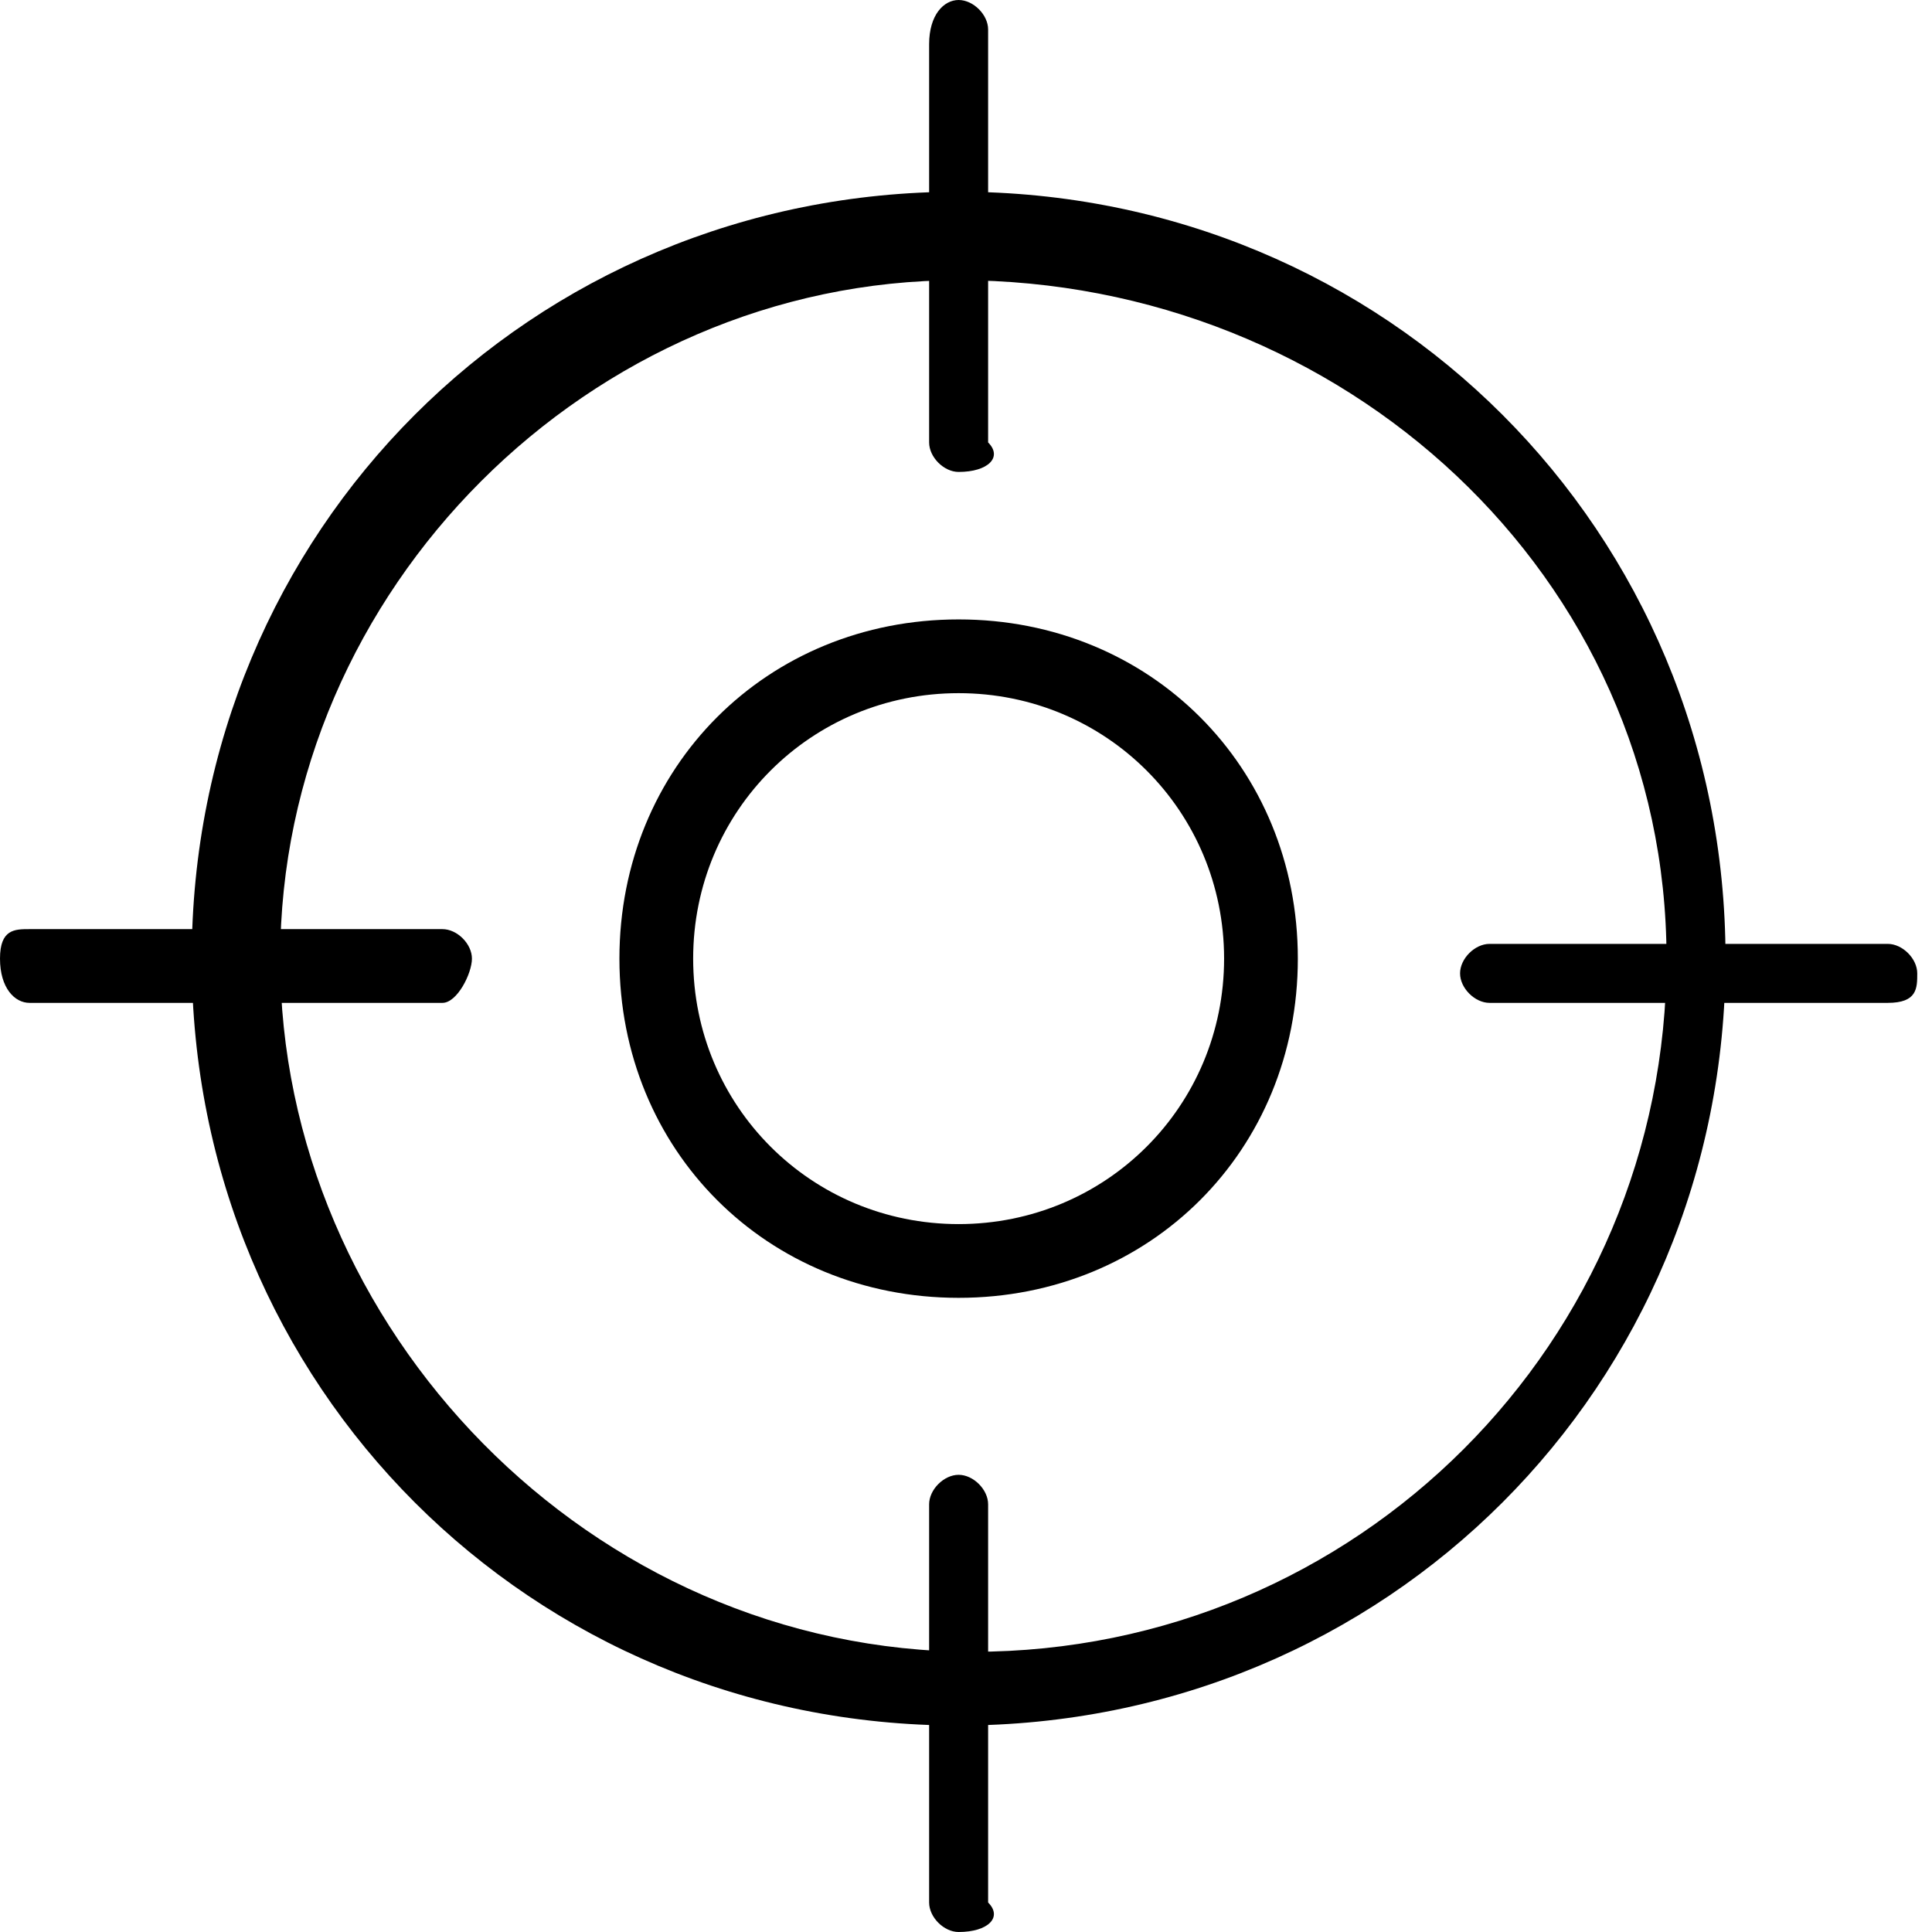
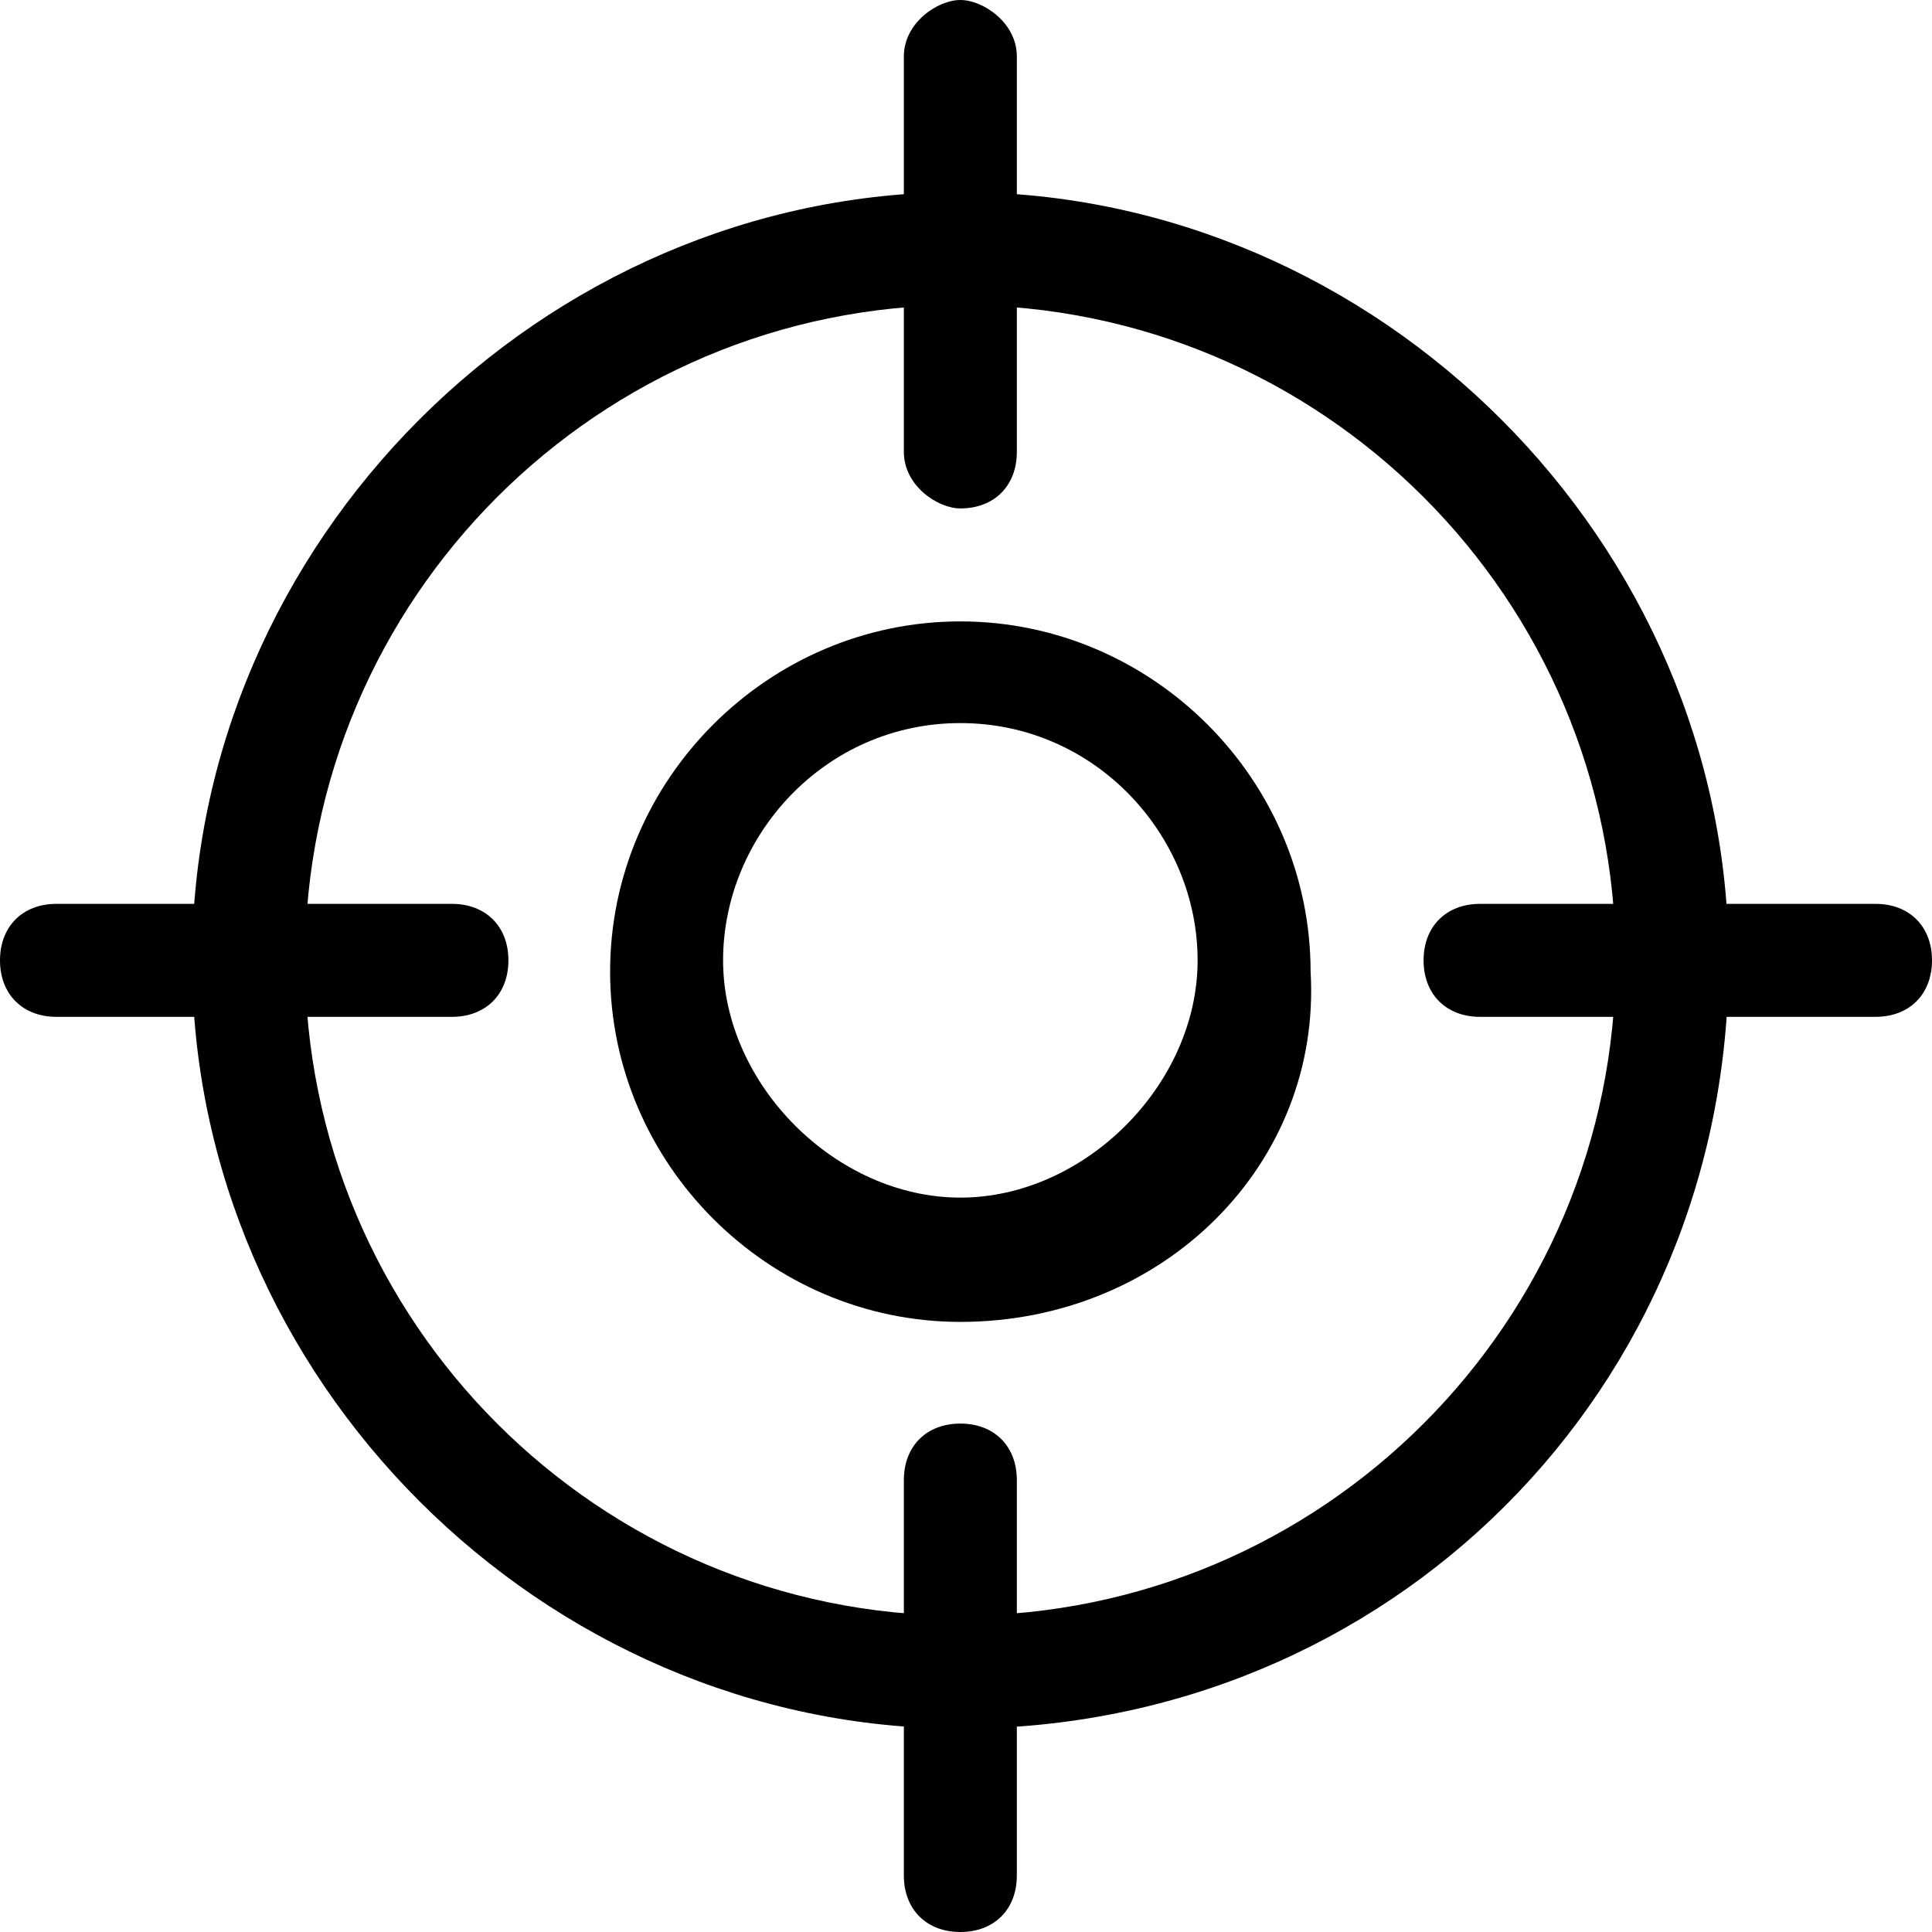
- <svg xmlns="http://www.w3.org/2000/svg" version="1.1" id="Layer_1" x="0px" y="0px" viewBox="0 0 13.1 13.1" style="enable-background:new 0 0 13.1 13.1;" xml:space="preserve">
+ <svg xmlns="http://www.w3.org/2000/svg" version="1.1" id="Layer_1" x="0px" y="0px" viewBox="0 0 17.1 17.1" style="enable-background:new 0 0 17.1 17.1;" xml:space="preserve">
  <g id="ActionIcon">
    <g>
-       <path d="M6.5,11.7c-2.9,0-5.2-2.3-5.2-5.2c0-2.9,2.3-5.2,5.2-5.2s5.2,2.3,5.2,5.2C11.7,9.4,9.4,11.7,6.5,11.7z M6.5,1.9    C4,1.9,1.9,4,1.9,6.5s2.1,4.7,4.7,4.7s4.7-2.1,4.7-4.7S9.1,1.9,6.5,1.9z" />
+       <path d="M8.5,15.3c-3.7,0-6.8-3.1-6.8-6.8c0-3.7,3.1-6.8,6.8-6.8c3.7,0,6.8,3.1,6.8,6.8C15.3,12.3,12.3,15.3,8.5,15.3z M8.5,2.7    c-3.2,0-5.8,2.6-5.8,5.8s2.6,5.8,5.8,5.8s5.8-2.6,5.8-5.8S11.7,2.7,8.5,2.7z" />
    </g>
    <g>
-       <path d="M6.5,8.8c-1.3,0-2.3-1-2.3-2.3c0-1.3,1-2.3,2.3-2.3s2.3,1,2.3,2.3C8.8,7.8,7.8,8.8,6.5,8.8z M6.5,4.7    c-1,0-1.8,0.8-1.8,1.8c0,1,0.8,1.8,1.8,1.8s1.8-0.8,1.8-1.8C8.3,5.5,7.5,4.7,6.5,4.7z" />
+       <path d="M8.5,11.7c-1.7,0-3.1-1.4-3.1-3.1c0-1.7,1.4-3.1,3.1-3.1c1.7,0,3.1,1.4,3.1,3.1C11.7,10.3,10.3,11.7,8.5,11.7z M8.5,6.4    c-1.2,0-2.1,1-2.1,2.1s1,2.1,2.1,2.1s2.1-1,2.1-2.1S9.7,6.4,8.5,6.4z" />
    </g>
    <g>
-       <path d="M6.5,3.2C6.4,3.2,6.3,3.1,6.3,3V0.3C6.3,0.1,6.4,0,6.5,0s0.2,0.1,0.2,0.2V3C6.8,3.1,6.7,3.2,6.5,3.2z" />
+       <path d="M8.5,4.5C8.3,4.5,8,4.3,8,4V0.5C8,0.2,8.3,0,8.5,0S9,0.2,9,0.5V4C9,4.3,8.8,4.5,8.5,4.5z" />
    </g>
    <g>
-       <path d="M12.8,6.8h-2.7c-0.1,0-0.2-0.1-0.2-0.2s0.1-0.2,0.2-0.2h2.7c0.1,0,0.2,0.1,0.2,0.2S13,6.8,12.8,6.8z" />
+       <path d="M16.6,9h-3.5c-0.3,0-0.5-0.2-0.5-0.5S12.8,8,13.1,8h3.5c0.3,0,0.5,0.2,0.5,0.5S16.9,9,16.6,9z" />
    </g>
    <g>
-       <path d="M3,6.8H0.2C0.1,6.8,0,6.7,0,6.5s0.1-0.2,0.2-0.2H3c0.1,0,0.2,0.1,0.2,0.2S3.1,6.8,3,6.8z" />
+       <path d="M4,9H0.5C0.2,9,0,8.8,0,8.5S0.2,8,0.5,8H4c0.3,0,0.5,0.2,0.5,0.5S4.3,9,4,9z" />
    </g>
    <g>
-       <path d="M6.5,13.1c-0.1,0-0.2-0.1-0.2-0.2v-2.7c0-0.1,0.1-0.2,0.2-0.2s0.2,0.1,0.2,0.2v2.7C6.8,13,6.7,13.1,6.5,13.1z" />
+       <path d="M8.5,17.1c-0.3,0-0.5-0.2-0.5-0.5v-3.5c0-0.3,0.2-0.5,0.5-0.5S9,12.8,9,13.1v3.5C9,16.9,8.8,17.1,8.5,17.1z" />
    </g>
  </g>
</svg>
